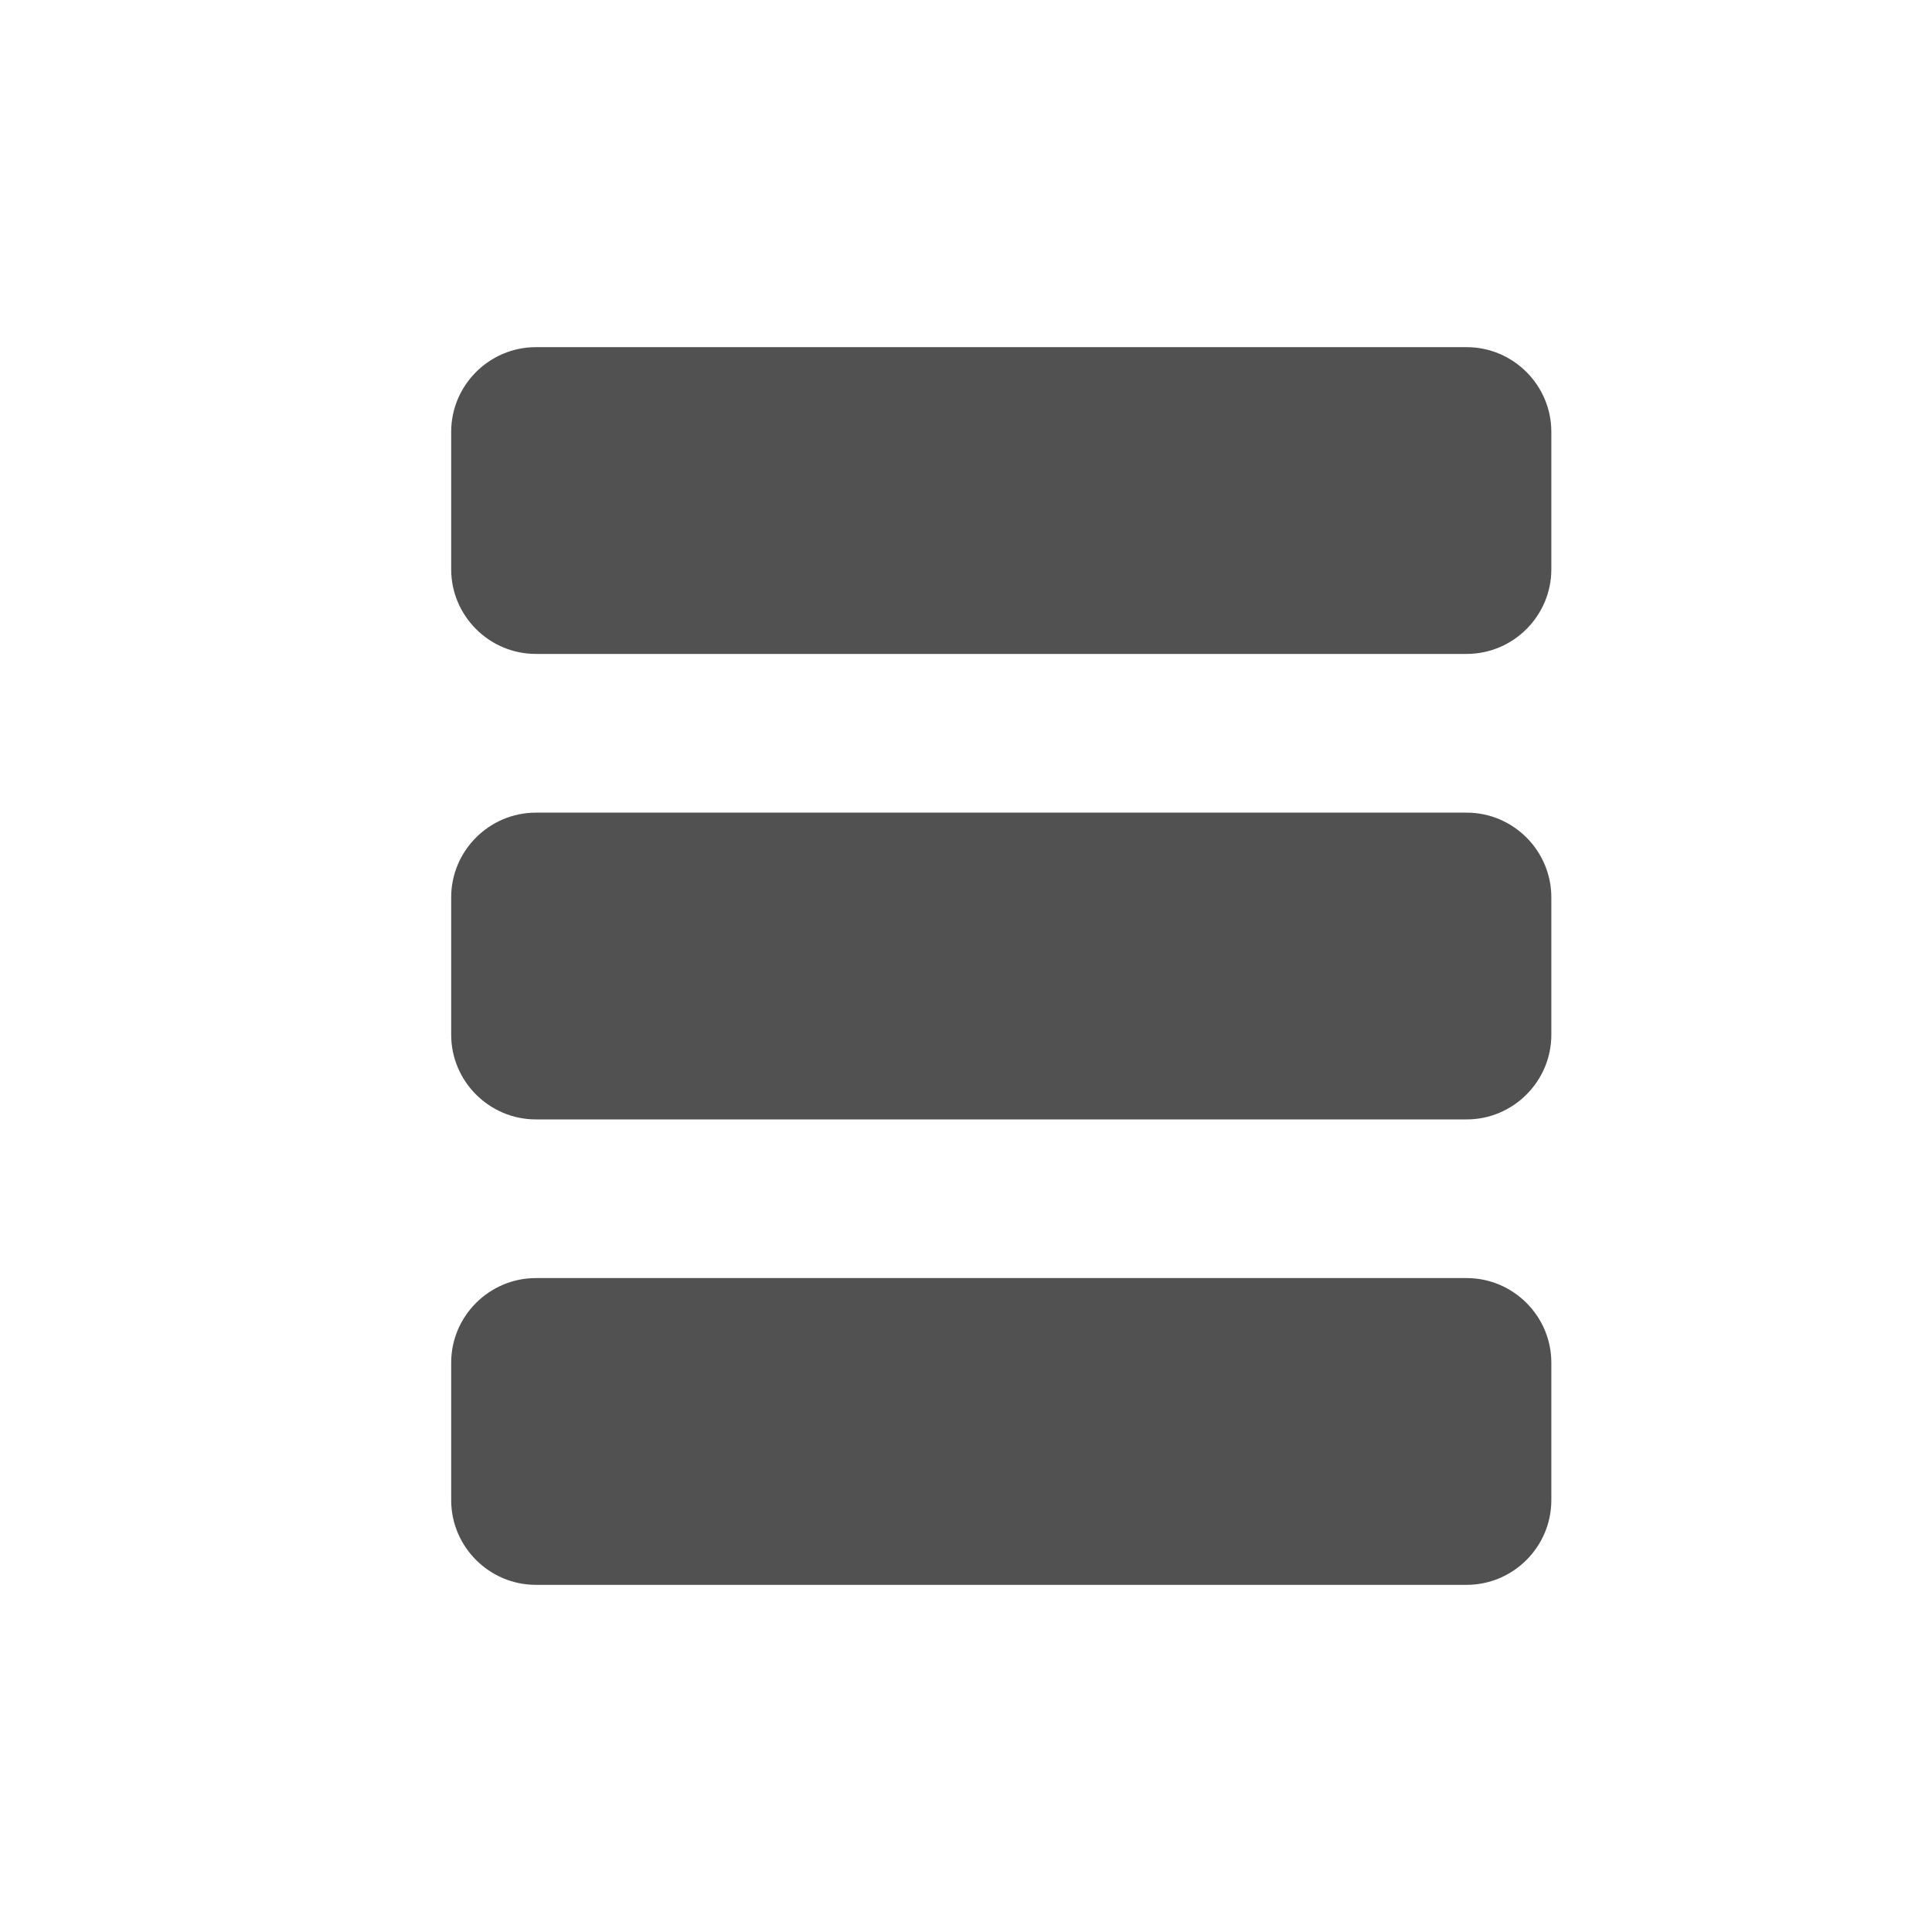
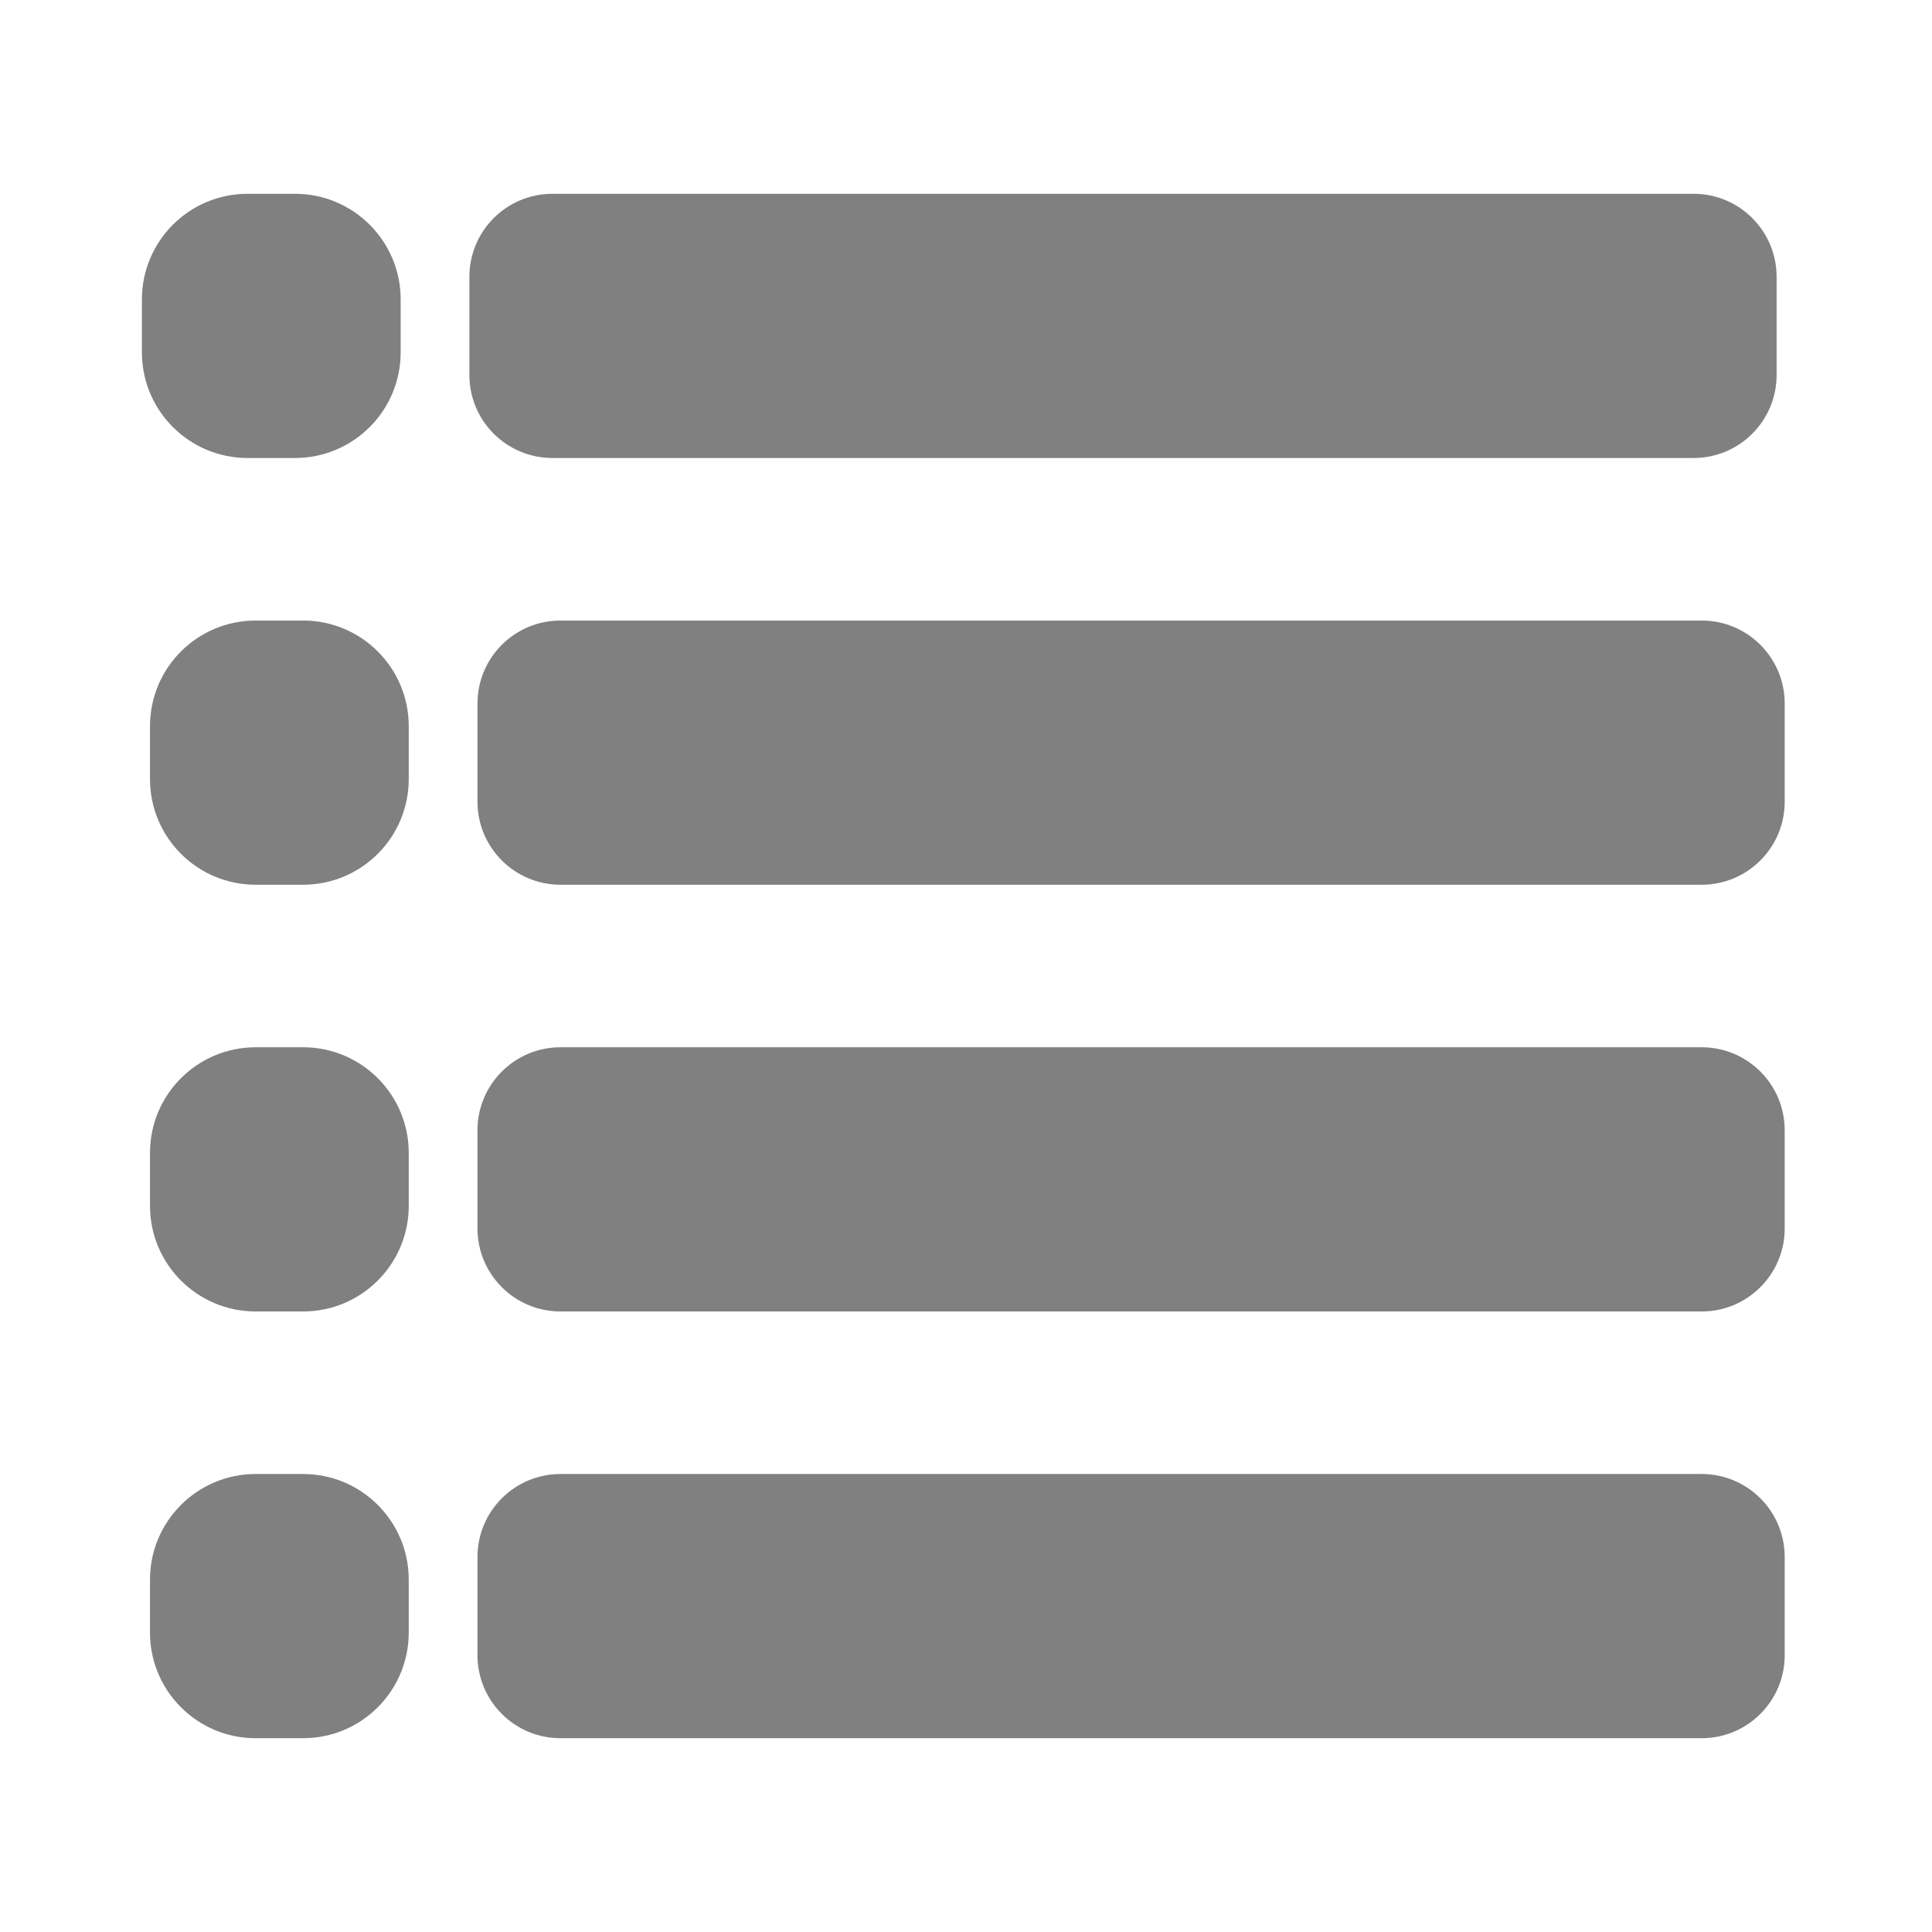
- <svg xmlns="http://www.w3.org/2000/svg" enable-background="new 0 0 32 32" height="32px" id="Layer_1" version="1.1" viewBox="0 0 32 32" width="32px" xml:space="preserve">
-   <g>
-     <path d="M25.695,9.43c0,0.771-0.631,1.401-1.402,1.401H8.875c-0.771,0-1.402-0.63-1.402-1.401V7.152   c0-0.771,0.631-1.402,1.402-1.402h15.418c0.771,0,1.402,0.631,1.402,1.402V9.43z" fill="#515151" />
-     <path d="M25.695,24.848c0,0.771-0.631,1.402-1.402,1.402H8.875c-0.771,0-1.402-0.631-1.402-1.402V22.57   c0-0.771,0.631-1.401,1.402-1.401h15.418c0.771,0,1.402,0.63,1.402,1.401V24.848z" fill="#515151" />
-     <path d="M25.695,17.139c0,0.771-0.631,1.402-1.402,1.402H8.875c-0.771,0-1.402-0.631-1.402-1.402v-2.277   c0-0.771,0.631-1.402,1.402-1.402h15.418c0.771,0,1.402,0.631,1.402,1.402V17.139z" fill="#515151" />
+ <svg xmlns="http://www.w3.org/2000/svg" width="256" height="256" id="svg2" version="1.1">
+   <defs id="defs4" />
+   <g id="layer1" transform="translate(0,-796.3622)">
+     <rect style="fill:#808080;fill-opacity:1;stroke:none" id="rect2985" width="34.286" height="35.008" x="18.804" y="822.041" rx="14" />
+     <rect style="fill:#808080;fill-opacity:1;stroke:none" id="rect2985-2" width="34.286" height="35.008" x="19.875" y="878.586" rx="14" />
+     <rect style="fill:#808080;fill-opacity:1;stroke:none" id="rect2985-8" width="34.286" height="35.008" x="19.875" y="935.13" rx="14" />
+     <rect style="fill:#808080;fill-opacity:1;stroke:none" id="rect2985-9" width="34.286" height="35.008" x="19.875" y="991.675" rx="14" />
+     <rect style="fill:#808080;fill-opacity:1;stroke:none" id="rect2985-4" width="173.214" height="35.008" x="62.196" y="822.041" rx="11" />
+     <rect style="fill:#808080;fill-opacity:1;stroke:none" id="rect2985-4-2" width="173.214" height="35.008" x="63.268" y="991.675" rx="11" />
+     <rect style="fill:#808080;fill-opacity:1;stroke:none" id="rect2985-4-4" width="173.214" height="35.008" x="63.268" y="935.13" rx="11" />
+     <rect style="fill:#808080;fill-opacity:1;stroke:none" id="rect2985-4-3" width="173.214" height="35.008" x="63.268" y="878.586" rx="11" />
  </g>
</svg>
